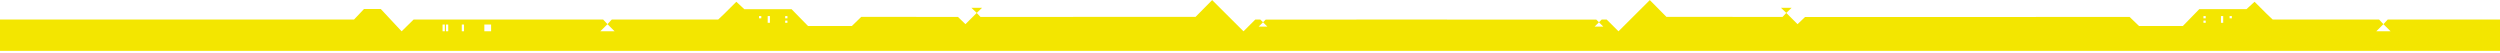
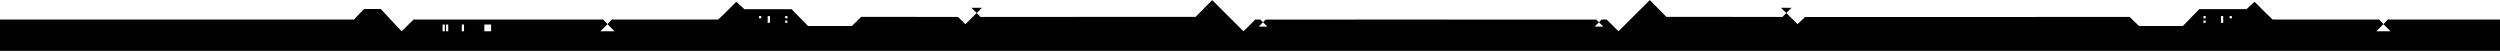
<svg xmlns="http://www.w3.org/2000/svg" width="1920px" height="40px">
-   <path fill-rule="evenodd" fill="#f3e600" d="M1827.156,15.021 L1827.129,14.994 L1833.785,14.994 L1833.759,15.021 L1827.156,15.021 ZM1824.965,24.036 L1835.969,24.036 L1830.461,18.558 L1833.759,15.021 L1920.000,15.021 L1920.000,39.075 L0.001,39.075 L0.001,15.013 L271.884,15.013 L279.537,6.930 L292.458,6.930 L308.426,24.036 L308.449,24.013 L308.467,24.036 L317.638,15.021 L463.241,15.021 L466.539,18.558 L461.031,24.036 L472.035,24.036 L466.539,18.558 L469.844,15.021 L551.557,15.021 L556.251,10.578 L565.497,1.358 L571.663,7.066 L602.910,7.055 L607.919,7.055 L620.578,19.983 L654.209,19.983 L661.448,12.957 L735.709,12.995 L741.480,18.554 L750.129,9.930 L753.020,12.995 L918.181,12.957 L930.942,0.066 L954.993,24.036 L955.000,24.024 L955.012,24.036 L964.064,15.013 L967.906,15.013 L970.005,17.106 L966.670,20.419 L973.326,20.419 L970.005,17.106 L972.067,15.055 L1050.000,15.023 L1050.000,15.013 L1064.030,15.017 L1072.000,15.013 L1072.000,15.019 L1225.933,15.055 L1227.994,17.106 L1224.674,20.419 L1231.331,20.419 L1227.994,17.106 L1230.094,15.013 L1233.936,15.013 L1242.989,24.036 L1243.000,24.024 L1243.007,24.036 L1267.058,0.066 L1279.819,12.957 L1368.980,12.995 L1371.871,9.930 L1380.520,18.554 L1386.290,13.057 L1635.552,13.019 L1642.790,19.983 L1676.422,19.983 L1689.080,6.992 L1725.337,7.003 L1731.502,1.358 L1740.749,10.578 L1745.443,15.021 L1827.156,15.021 L1830.461,18.558 L1824.965,24.036 ZM341.624,18.857 L339.889,18.857 L339.889,24.036 L341.624,24.036 L341.624,18.857 ZM344.248,18.857 L342.518,18.857 L342.518,24.036 L344.248,24.036 L344.248,18.857 ZM356.370,18.857 L354.640,18.857 L354.640,24.036 L356.370,24.036 L356.370,18.857 ZM377.168,18.857 L371.973,18.857 L371.973,24.036 L377.168,24.036 L377.168,18.857 ZM584.675,12.348 L582.941,12.348 L582.941,14.073 L584.675,14.073 L584.675,12.348 ZM591.316,12.348 L589.582,12.348 L589.582,17.526 L591.316,17.526 L591.316,12.348 ZM604.751,12.348 L603.017,12.348 L603.017,14.073 L604.751,14.073 L604.751,12.348 ZM604.751,15.802 L603.017,15.802 L603.017,17.526 L604.751,17.526 L604.751,15.802 ZM1693.983,12.348 L1692.249,12.348 L1692.249,14.073 L1693.983,14.073 L1693.983,12.348 ZM1693.983,15.802 L1692.249,15.802 L1692.249,17.526 L1693.983,17.526 L1693.983,15.802 ZM1707.418,12.348 L1705.683,12.348 L1705.683,17.526 L1707.418,17.526 L1707.418,12.348 ZM1714.059,12.348 L1712.324,12.348 L1712.324,14.073 L1714.059,14.073 L1714.059,12.348 ZM463.214,14.994 L469.871,14.994 L469.844,15.021 L463.241,15.021 L463.214,14.994 ZM754.222,5.976 L750.129,9.930 L746.025,5.976 L754.222,5.976 ZM1375.975,5.976 L1371.871,9.930 L1367.778,5.976 L1375.975,5.976 Z" />
+   <path fill-rule="evenodd" fill="#000000" d="M1827.156,15.021 L1827.129,14.994 L1833.785,14.994 L1833.759,15.021 L1827.156,15.021 ZM1824.965,24.036 L1835.969,24.036 L1830.461,18.558 L1833.759,15.021 L1920.000,15.021 L1920.000,39.075 L0.001,39.075 L0.001,15.013 L271.884,15.013 L279.537,6.930 L292.458,6.930 L308.426,24.036 L308.449,24.013 L308.467,24.036 L317.638,15.021 L463.241,15.021 L466.539,18.558 L461.031,24.036 L472.035,24.036 L466.539,18.558 L469.844,15.021 L551.557,15.021 L556.251,10.578 L565.497,1.358 L571.663,7.066 L602.910,7.055 L607.919,7.055 L620.578,19.983 L654.209,19.983 L661.448,12.957 L735.709,12.995 L741.480,18.554 L750.129,9.930 L753.020,12.995 L918.181,12.957 L930.942,0.066 L954.993,24.036 L955.000,24.024 L955.012,24.036 L964.064,15.013 L967.906,15.013 L970.005,17.106 L966.670,20.419 L973.326,20.419 L970.005,17.106 L972.067,15.055 L1050.000,15.023 L1050.000,15.013 L1064.030,15.017 L1072.000,15.013 L1072.000,15.019 L1225.933,15.055 L1227.994,17.106 L1224.674,20.419 L1231.331,20.419 L1227.994,17.106 L1230.094,15.013 L1233.936,15.013 L1242.989,24.036 L1243.000,24.024 L1243.007,24.036 L1267.058,0.066 L1279.819,12.957 L1368.980,12.995 L1371.871,9.930 L1380.520,18.554 L1386.290,13.057 L1635.552,13.019 L1642.790,19.983 L1676.422,19.983 L1689.080,6.992 L1725.337,7.003 L1731.502,1.358 L1740.749,10.578 L1745.443,15.021 L1827.156,15.021 L1830.461,18.558 L1824.965,24.036 ZM341.624,18.857 L339.889,18.857 L339.889,24.036 L341.624,24.036 L341.624,18.857 ZM344.248,18.857 L342.518,18.857 L342.518,24.036 L344.248,24.036 L344.248,18.857 ZM356.370,18.857 L354.640,18.857 L354.640,24.036 L356.370,24.036 L356.370,18.857 ZM377.168,18.857 L371.973,18.857 L371.973,24.036 L377.168,24.036 L377.168,18.857 ZM584.675,12.348 L582.941,12.348 L582.941,14.073 L584.675,14.073 L584.675,12.348 ZM591.316,12.348 L589.582,12.348 L589.582,17.526 L591.316,17.526 L591.316,12.348 ZM604.751,12.348 L603.017,12.348 L603.017,14.073 L604.751,14.073 L604.751,12.348 ZM604.751,15.802 L603.017,15.802 L603.017,17.526 L604.751,17.526 L604.751,15.802 ZM1693.983,12.348 L1692.249,12.348 L1692.249,14.073 L1693.983,14.073 L1693.983,12.348 ZM1693.983,15.802 L1692.249,15.802 L1692.249,17.526 L1693.983,17.526 L1693.983,15.802 ZM1707.418,12.348 L1705.683,12.348 L1705.683,17.526 L1707.418,17.526 L1707.418,12.348 ZM1714.059,12.348 L1712.324,12.348 L1712.324,14.073 L1714.059,14.073 L1714.059,12.348 ZM463.214,14.994 L469.871,14.994 L469.844,15.021 L463.241,15.021 L463.214,14.994 ZM754.222,5.976 L750.129,9.930 L746.025,5.976 L754.222,5.976 ZM1375.975,5.976 L1371.871,9.930 L1367.778,5.976 L1375.975,5.976 Z" />
</svg>
